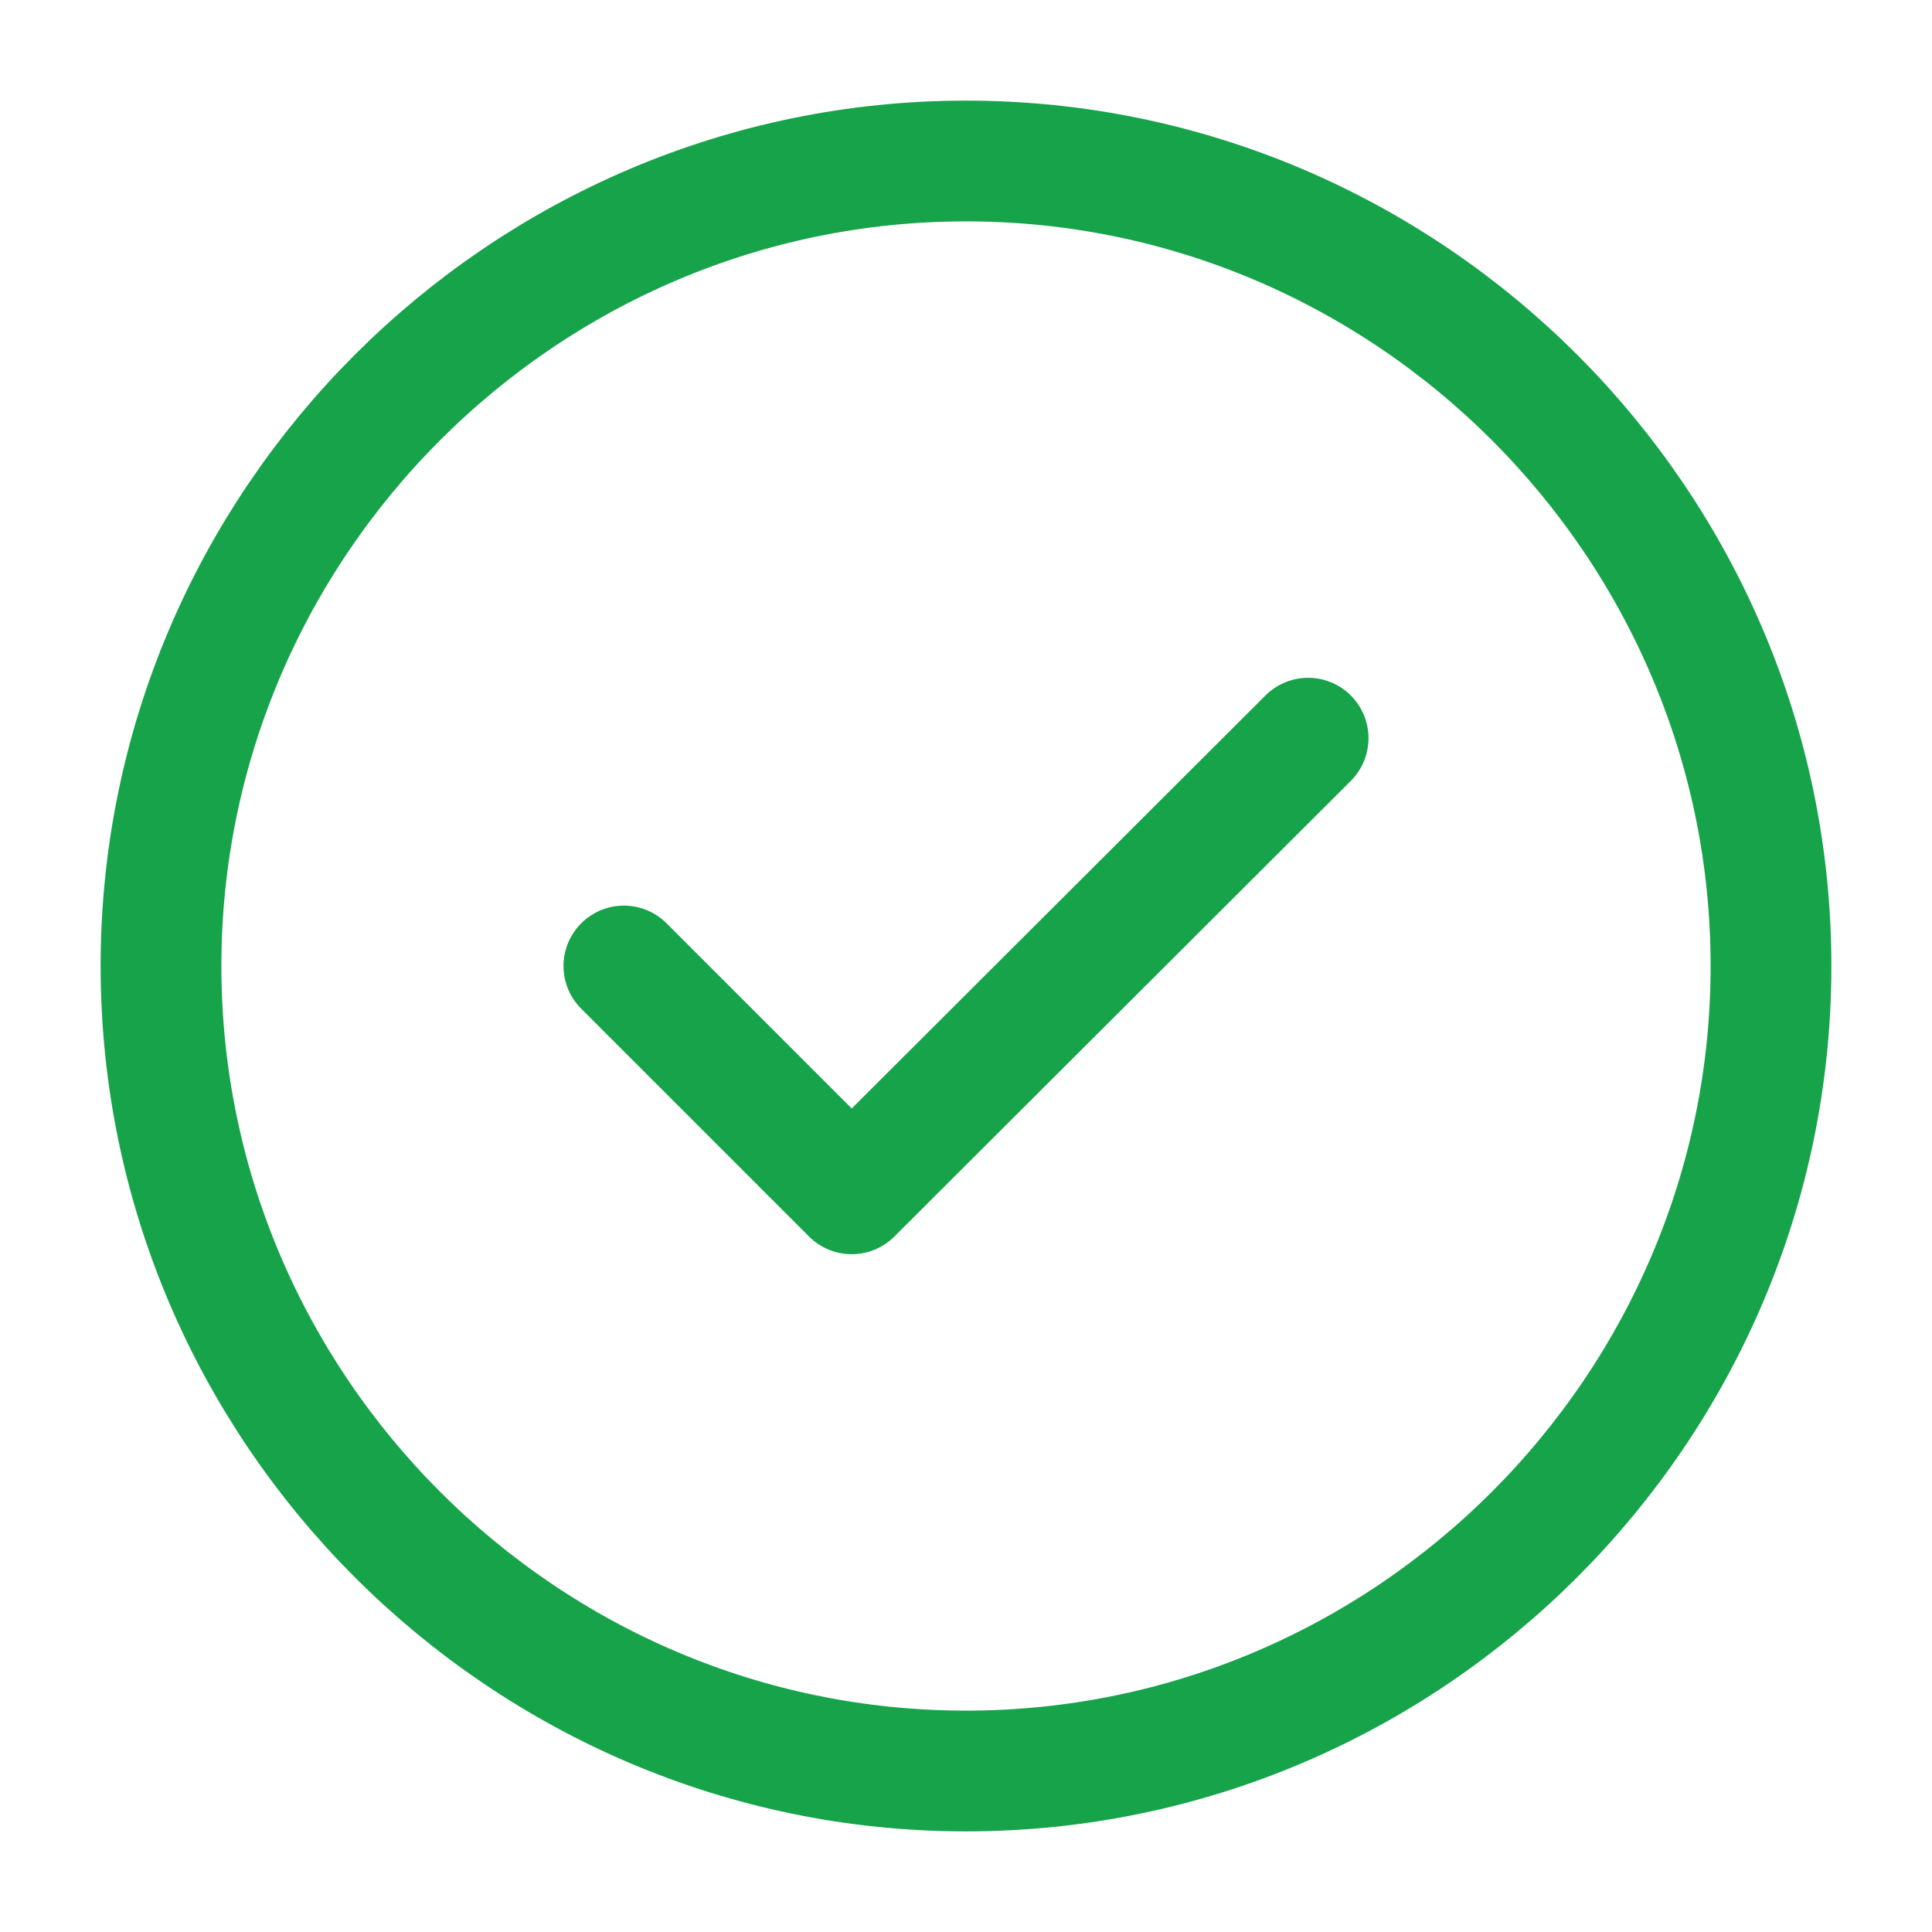
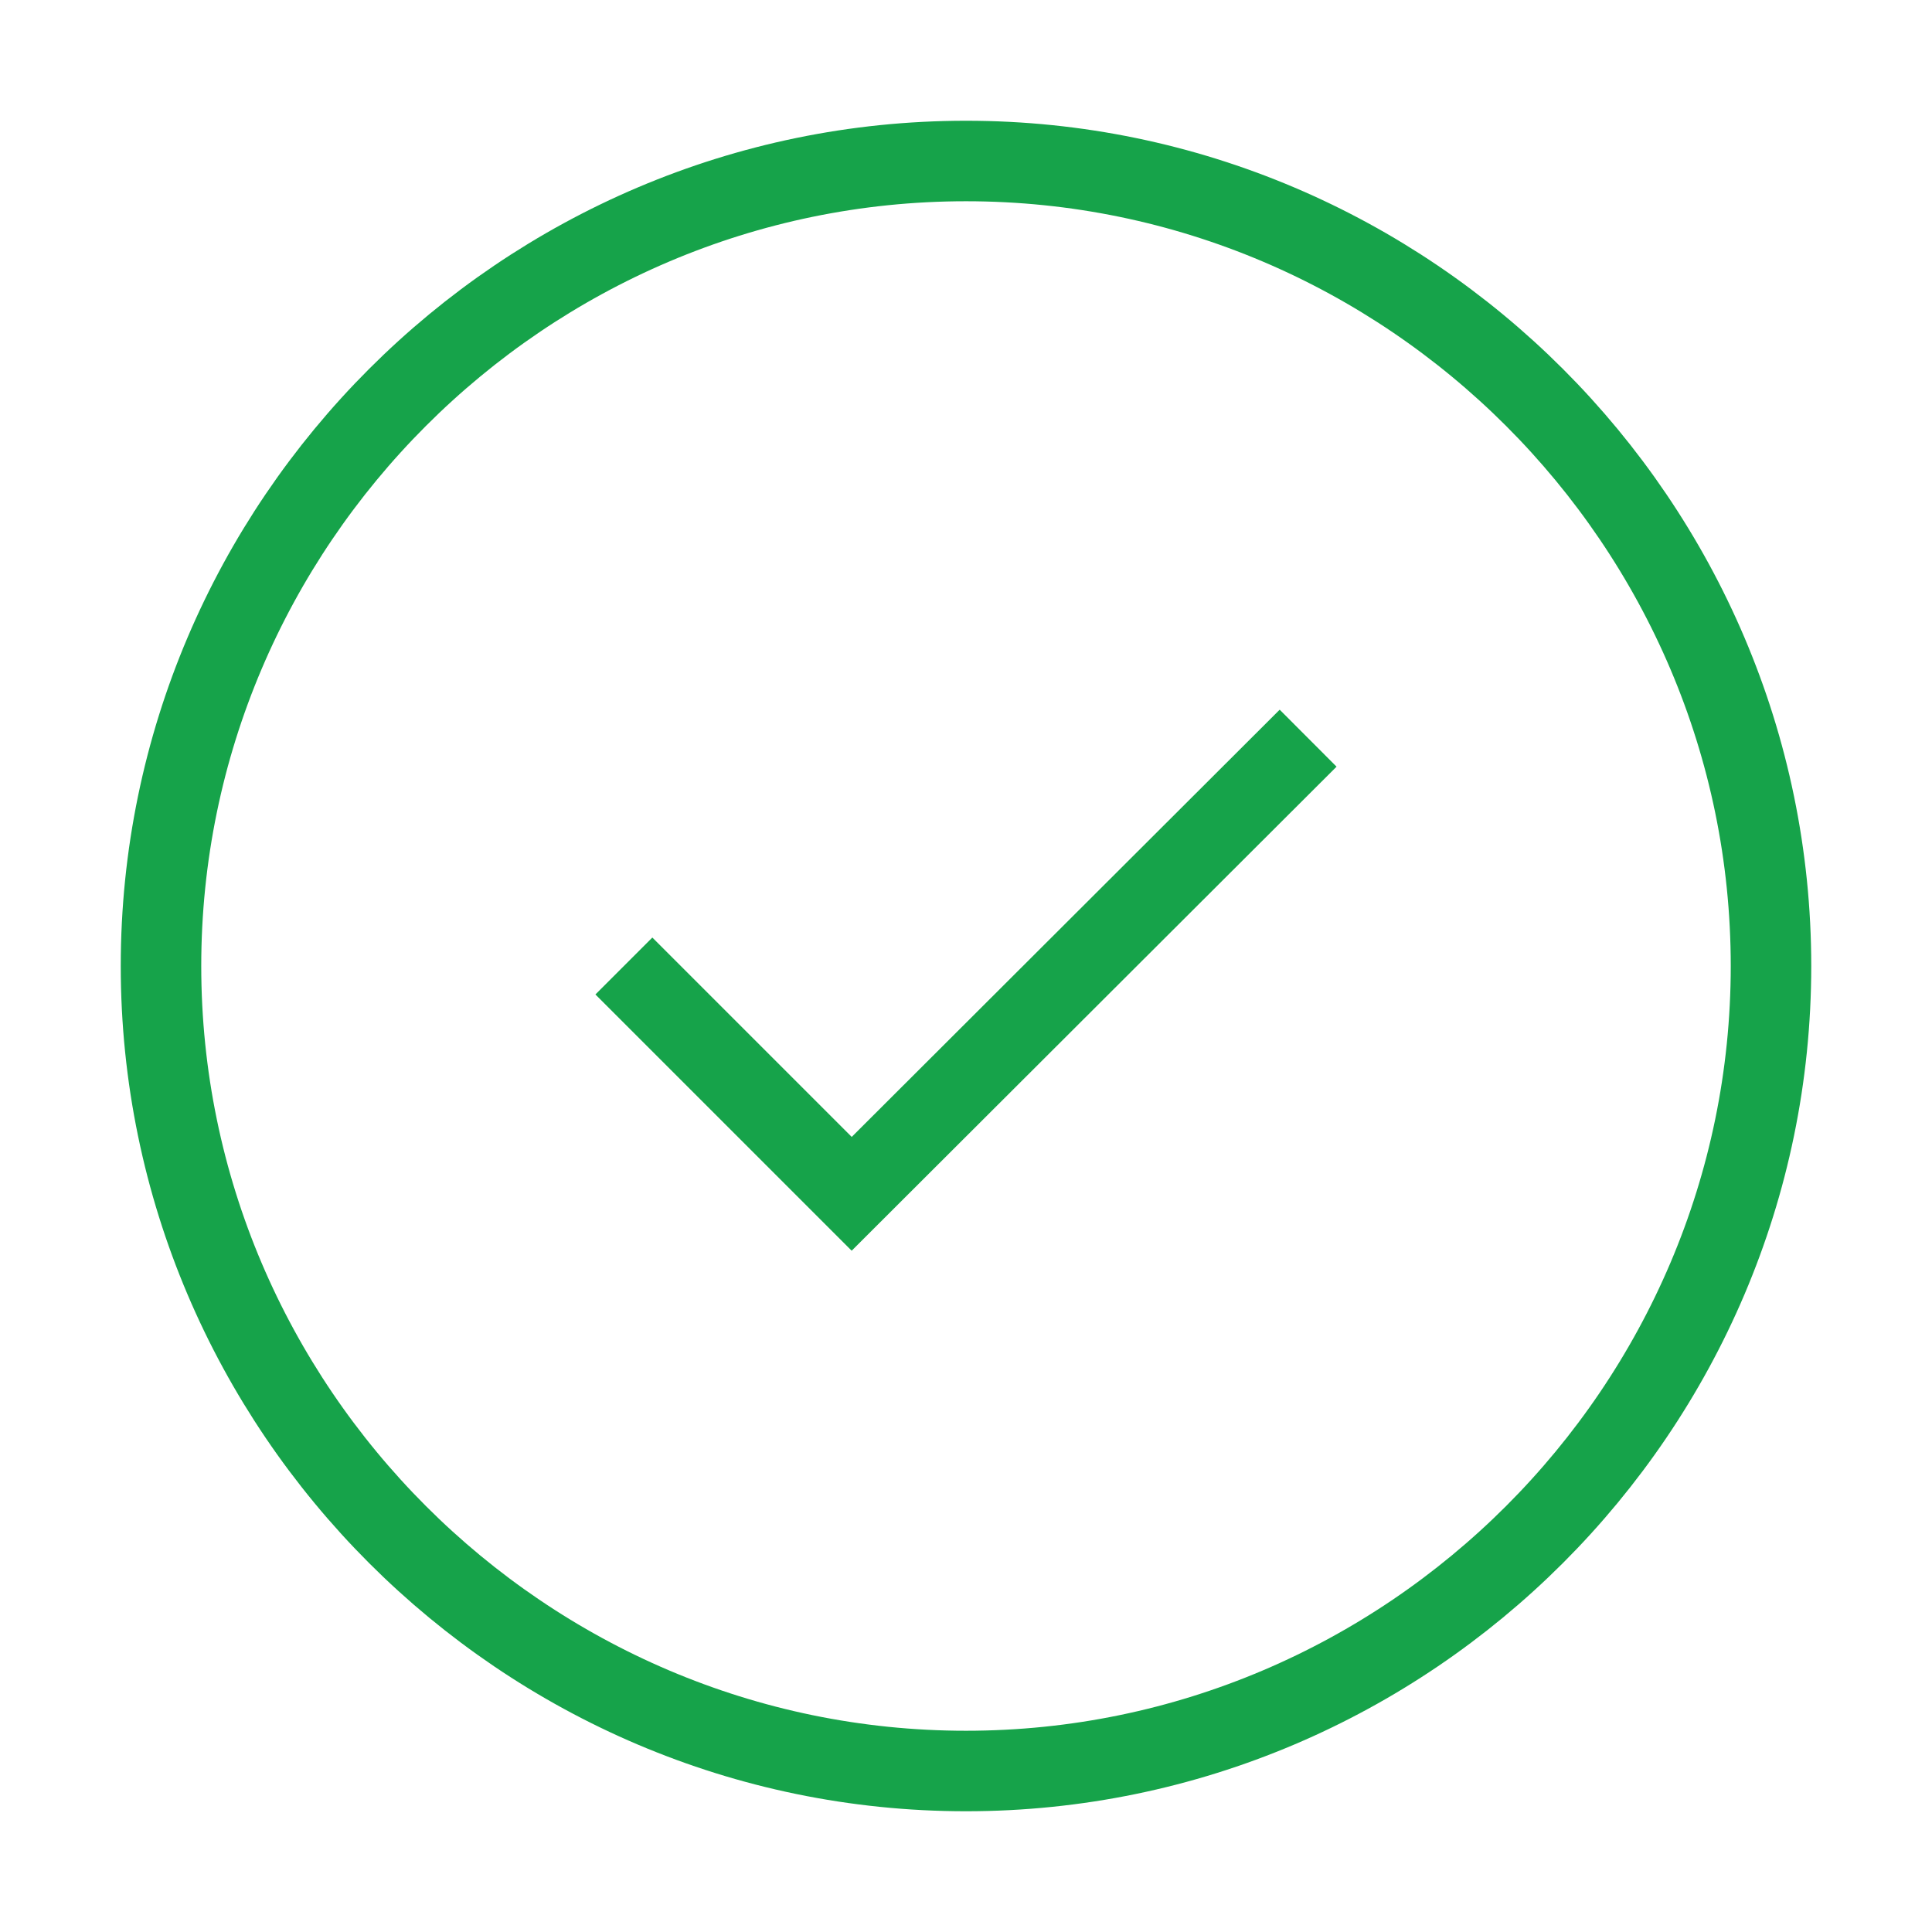
<svg xmlns="http://www.w3.org/2000/svg" width="800px" height="800px" viewBox="0 0 24 24" fill="none" stroke="#16a34a">
-   <g id="SVGRepo_bgCarrier" stroke-width="0" />
-   <g id="SVGRepo_tracerCarrier" stroke-linecap="round" stroke-linejoin="round" stroke="#CCCCCC" stroke-width="0.048" />
+   <g id="SVGRepo_bgCarrier" strokeWidth="0" />
+   <g id="SVGRepo_tracerCarrier" strokeLinecap="round" strokeLinejoin="round" stroke="#CCCCCC" strokeWidth="0.048" />
  <g id="SVGRepo_iconCarrier">
-     <path d="M12 22C17.5 22 22 17.5 22 12C22 6.5 17.5 2 12 2C6.5 2 2 6.5 2 12C2 17.5 6.5 22 12 22Z" stroke="#16a34a" stroke-width="1.5" stroke-linecap="round" stroke-linejoin="round" />
-     <path d="M7.75 12L10.58 14.83L16.25 9.17" stroke="#16a34a" stroke-width="1.5" stroke-linecap="round" stroke-linejoin="round" />
+     <path d="M12 22C17.5 22 22 17.5 22 12C22 6.5 17.5 2 12 2C6.5 2 2 6.5 2 12C2 17.5 6.5 22 12 22Z" stroke="#16a34a" strokeWidth="1.5" strokeLinecap="round" strokeLinejoin="round" />
+     <path d="M7.75 12L10.58 14.83L16.25 9.17" stroke="#16a34a" strokeWidth="1.5" strokeLinecap="round" strokeLinejoin="round" />
  </g>
</svg>
